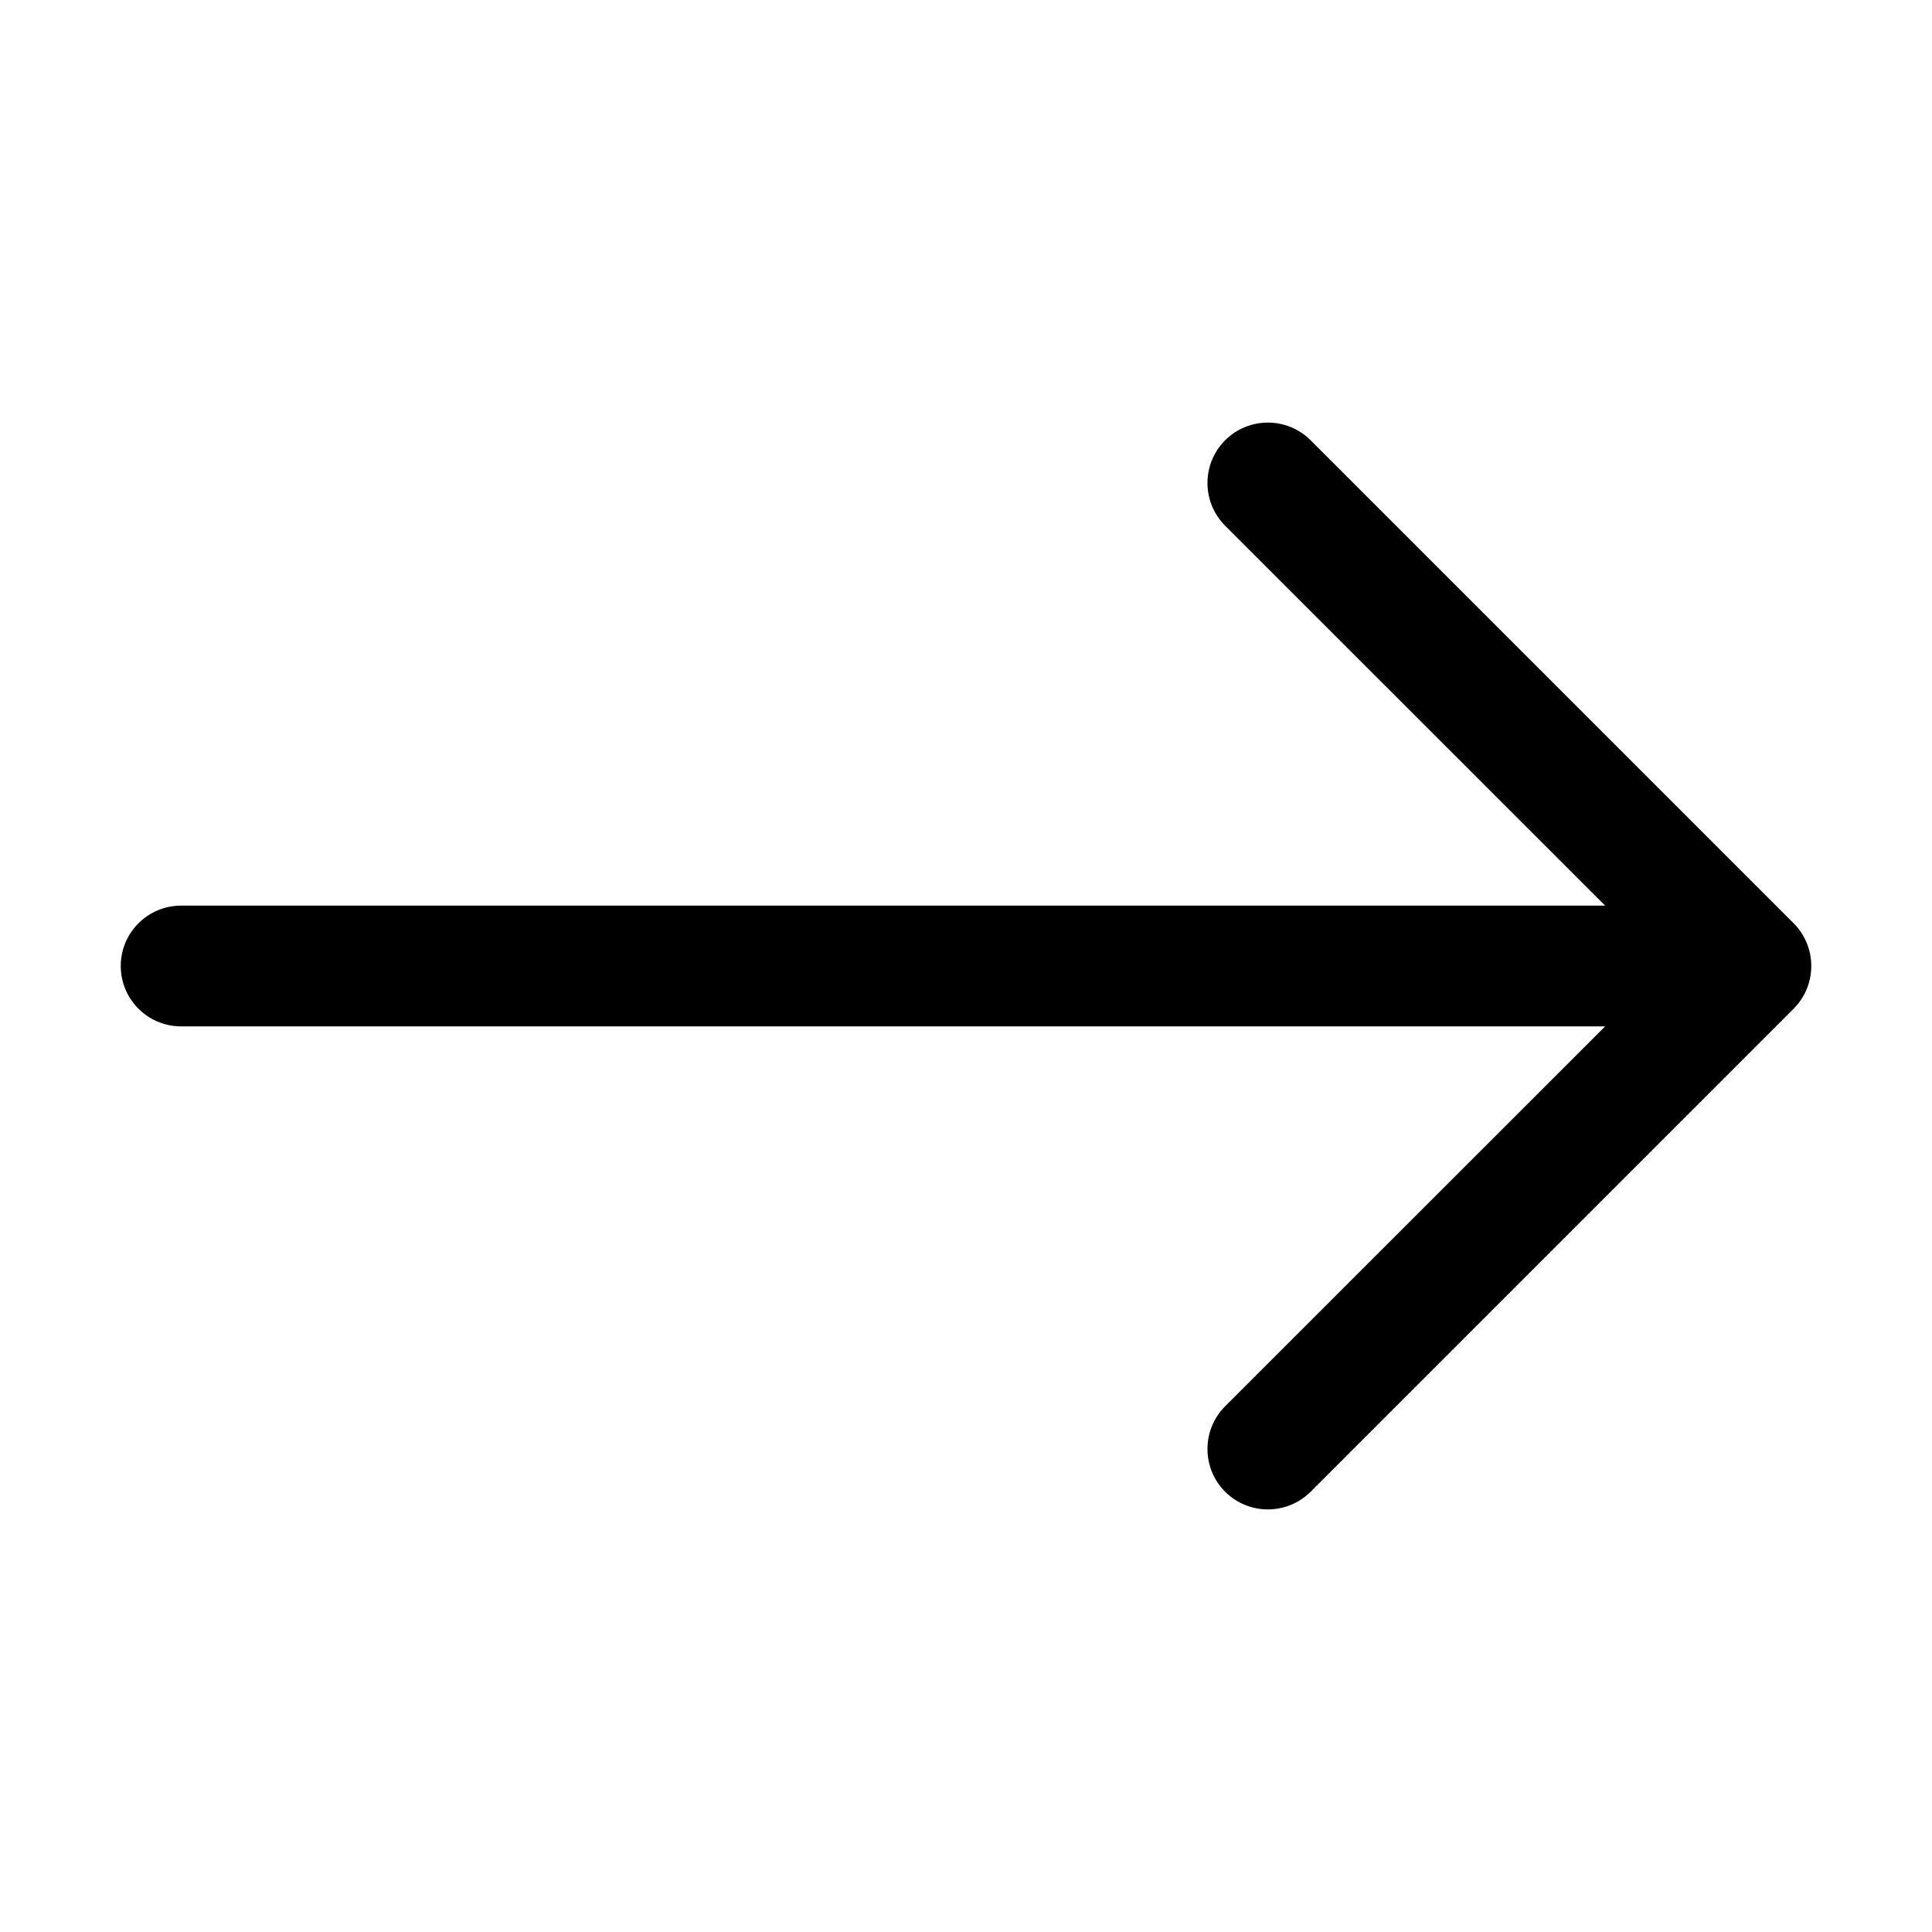
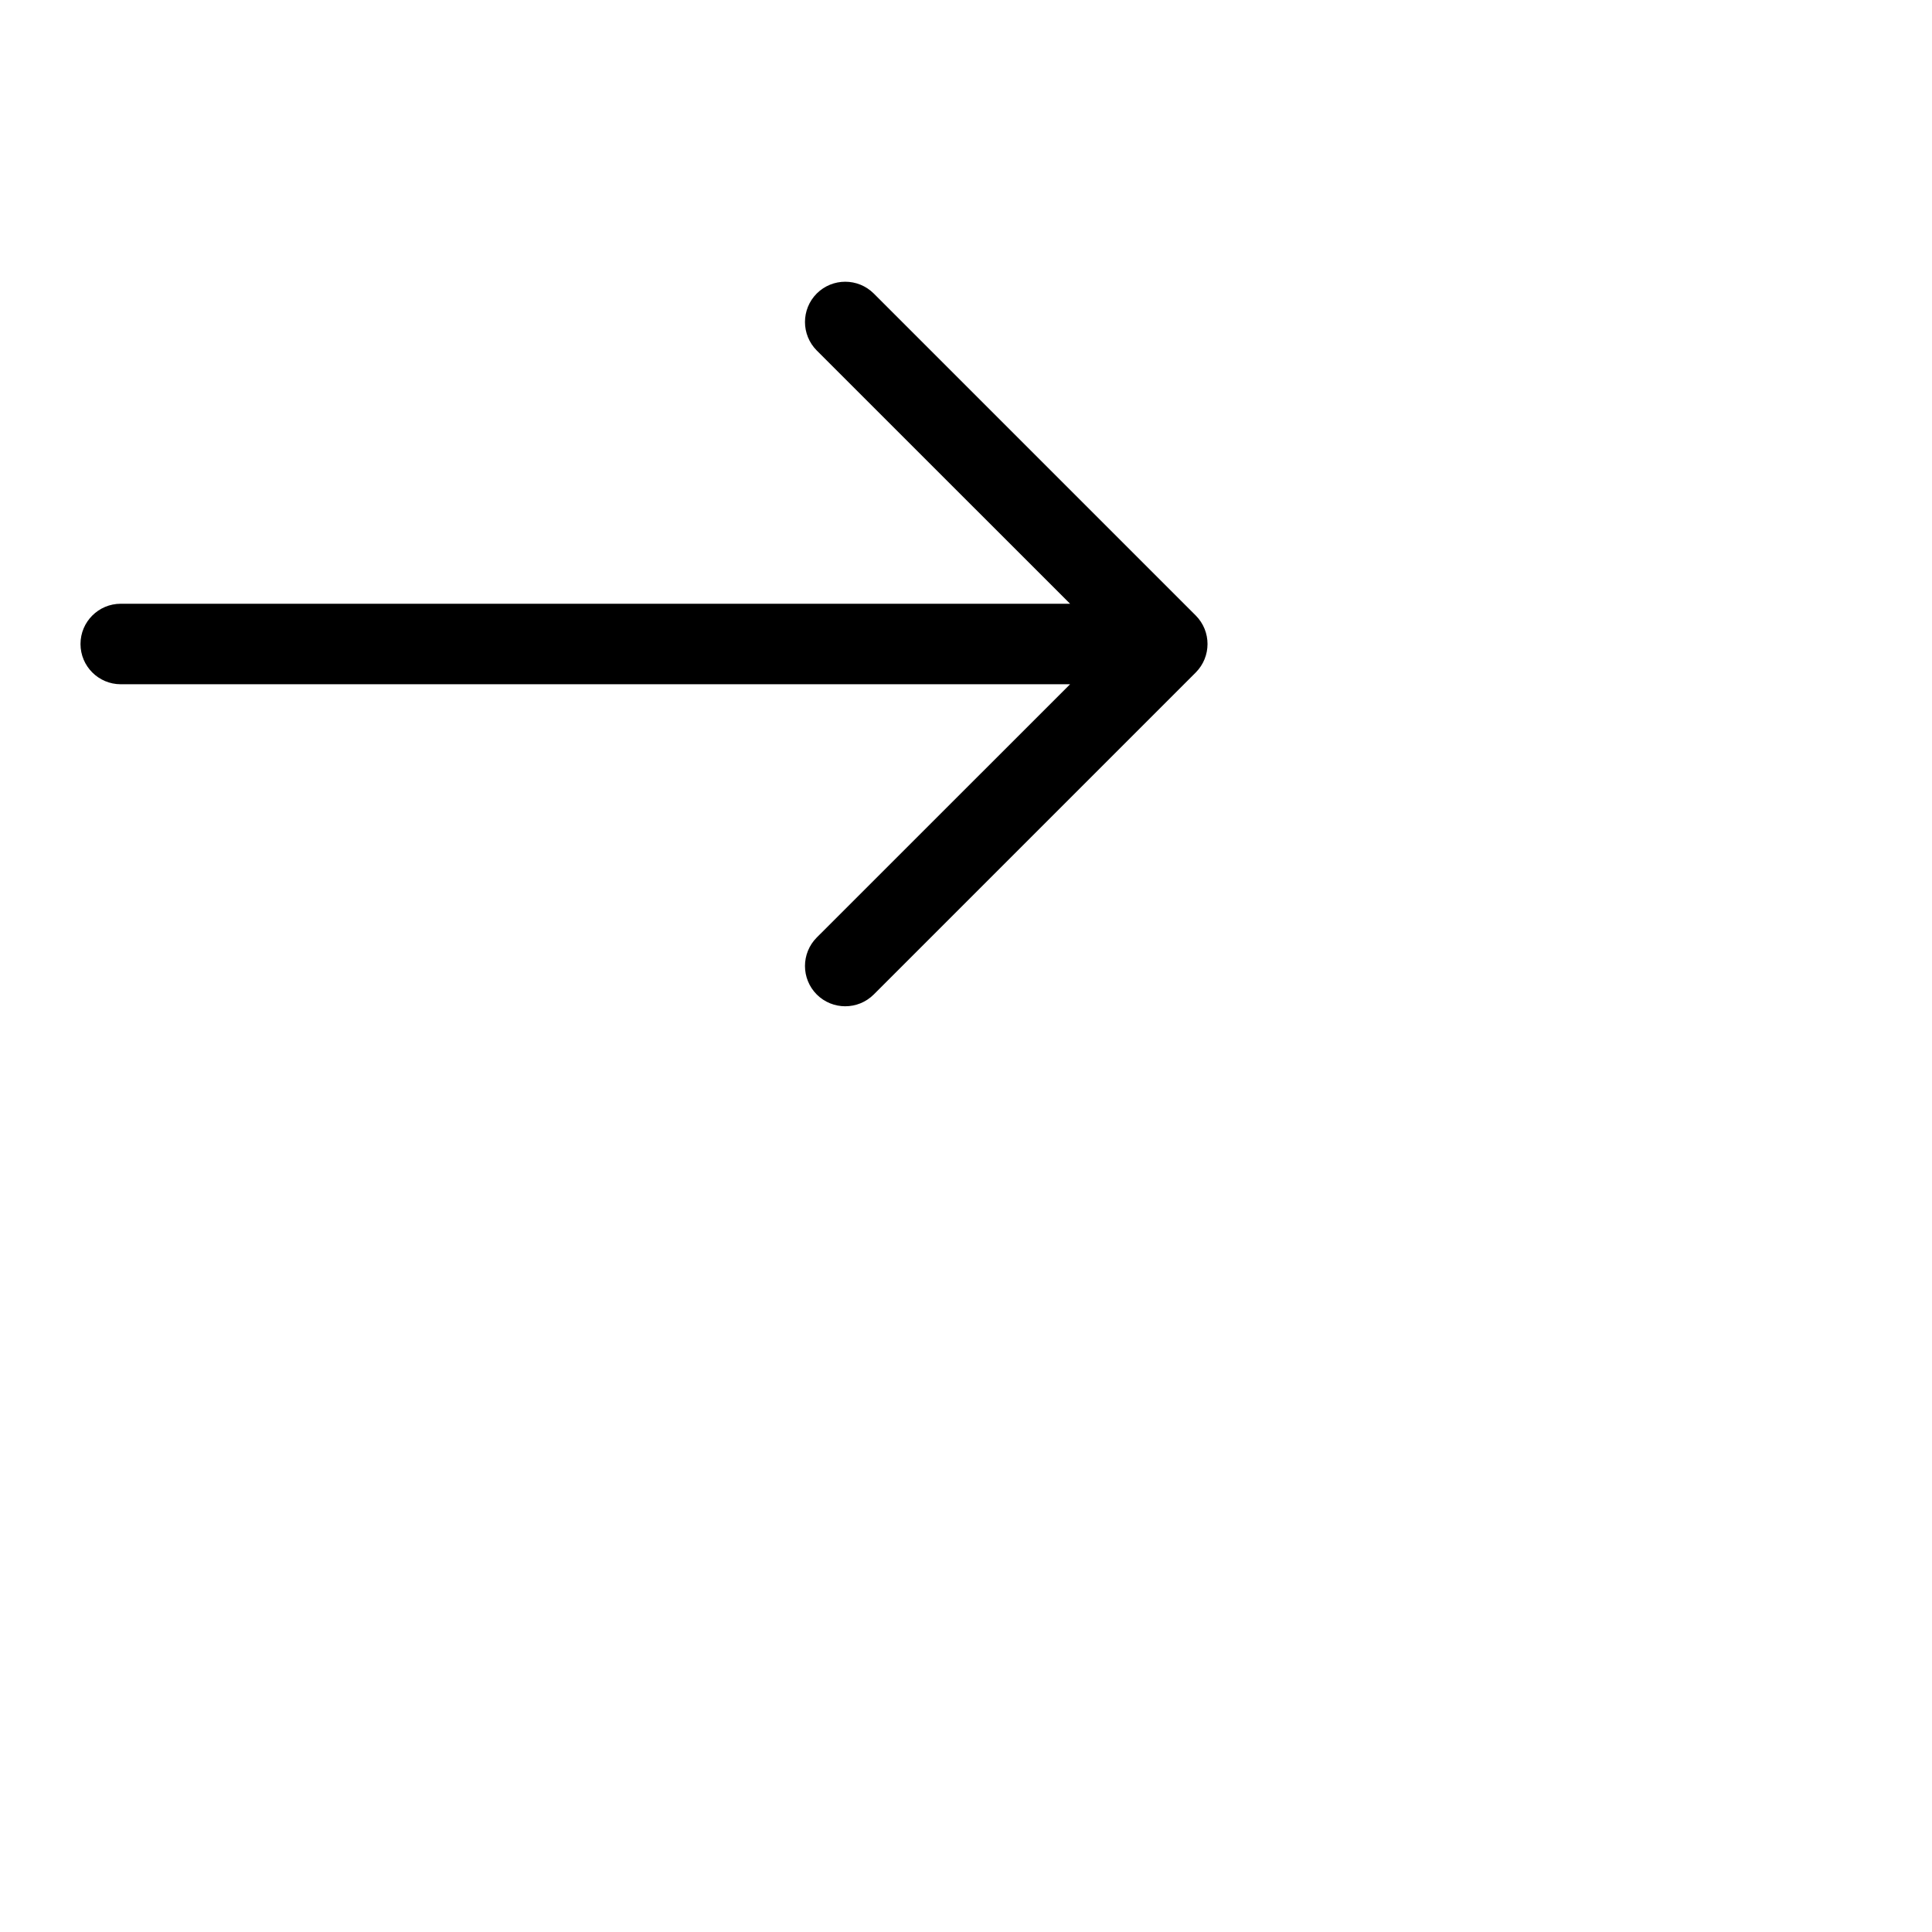
- <svg xmlns="http://www.w3.org/2000/svg" width="16" height="16" viewBox="0 0 16 16" fill="none">
+ <svg xmlns="http://www.w3.org/2000/svg" width="1.5em" height="1.5em" viewBox="0 0 24 24" fill="none">
  <path fill-rule="evenodd" clip-rule="evenodd" d="M1 8C1 7.724 1.224 7.5 1.5 7.5L13.293 7.5L10.146 4.354C9.951 4.158 9.951 3.842 10.146 3.646C10.342 3.451 10.658 3.451 10.854 3.646L14.854 7.646C15.049 7.842 15.049 8.158 14.854 8.354L10.854 12.354C10.658 12.549 10.342 12.549 10.146 12.354C9.951 12.158 9.951 11.842 10.146 11.646L13.293 8.5H1.5C1.224 8.5 1 8.276 1 8Z" fill="black" />
</svg>
